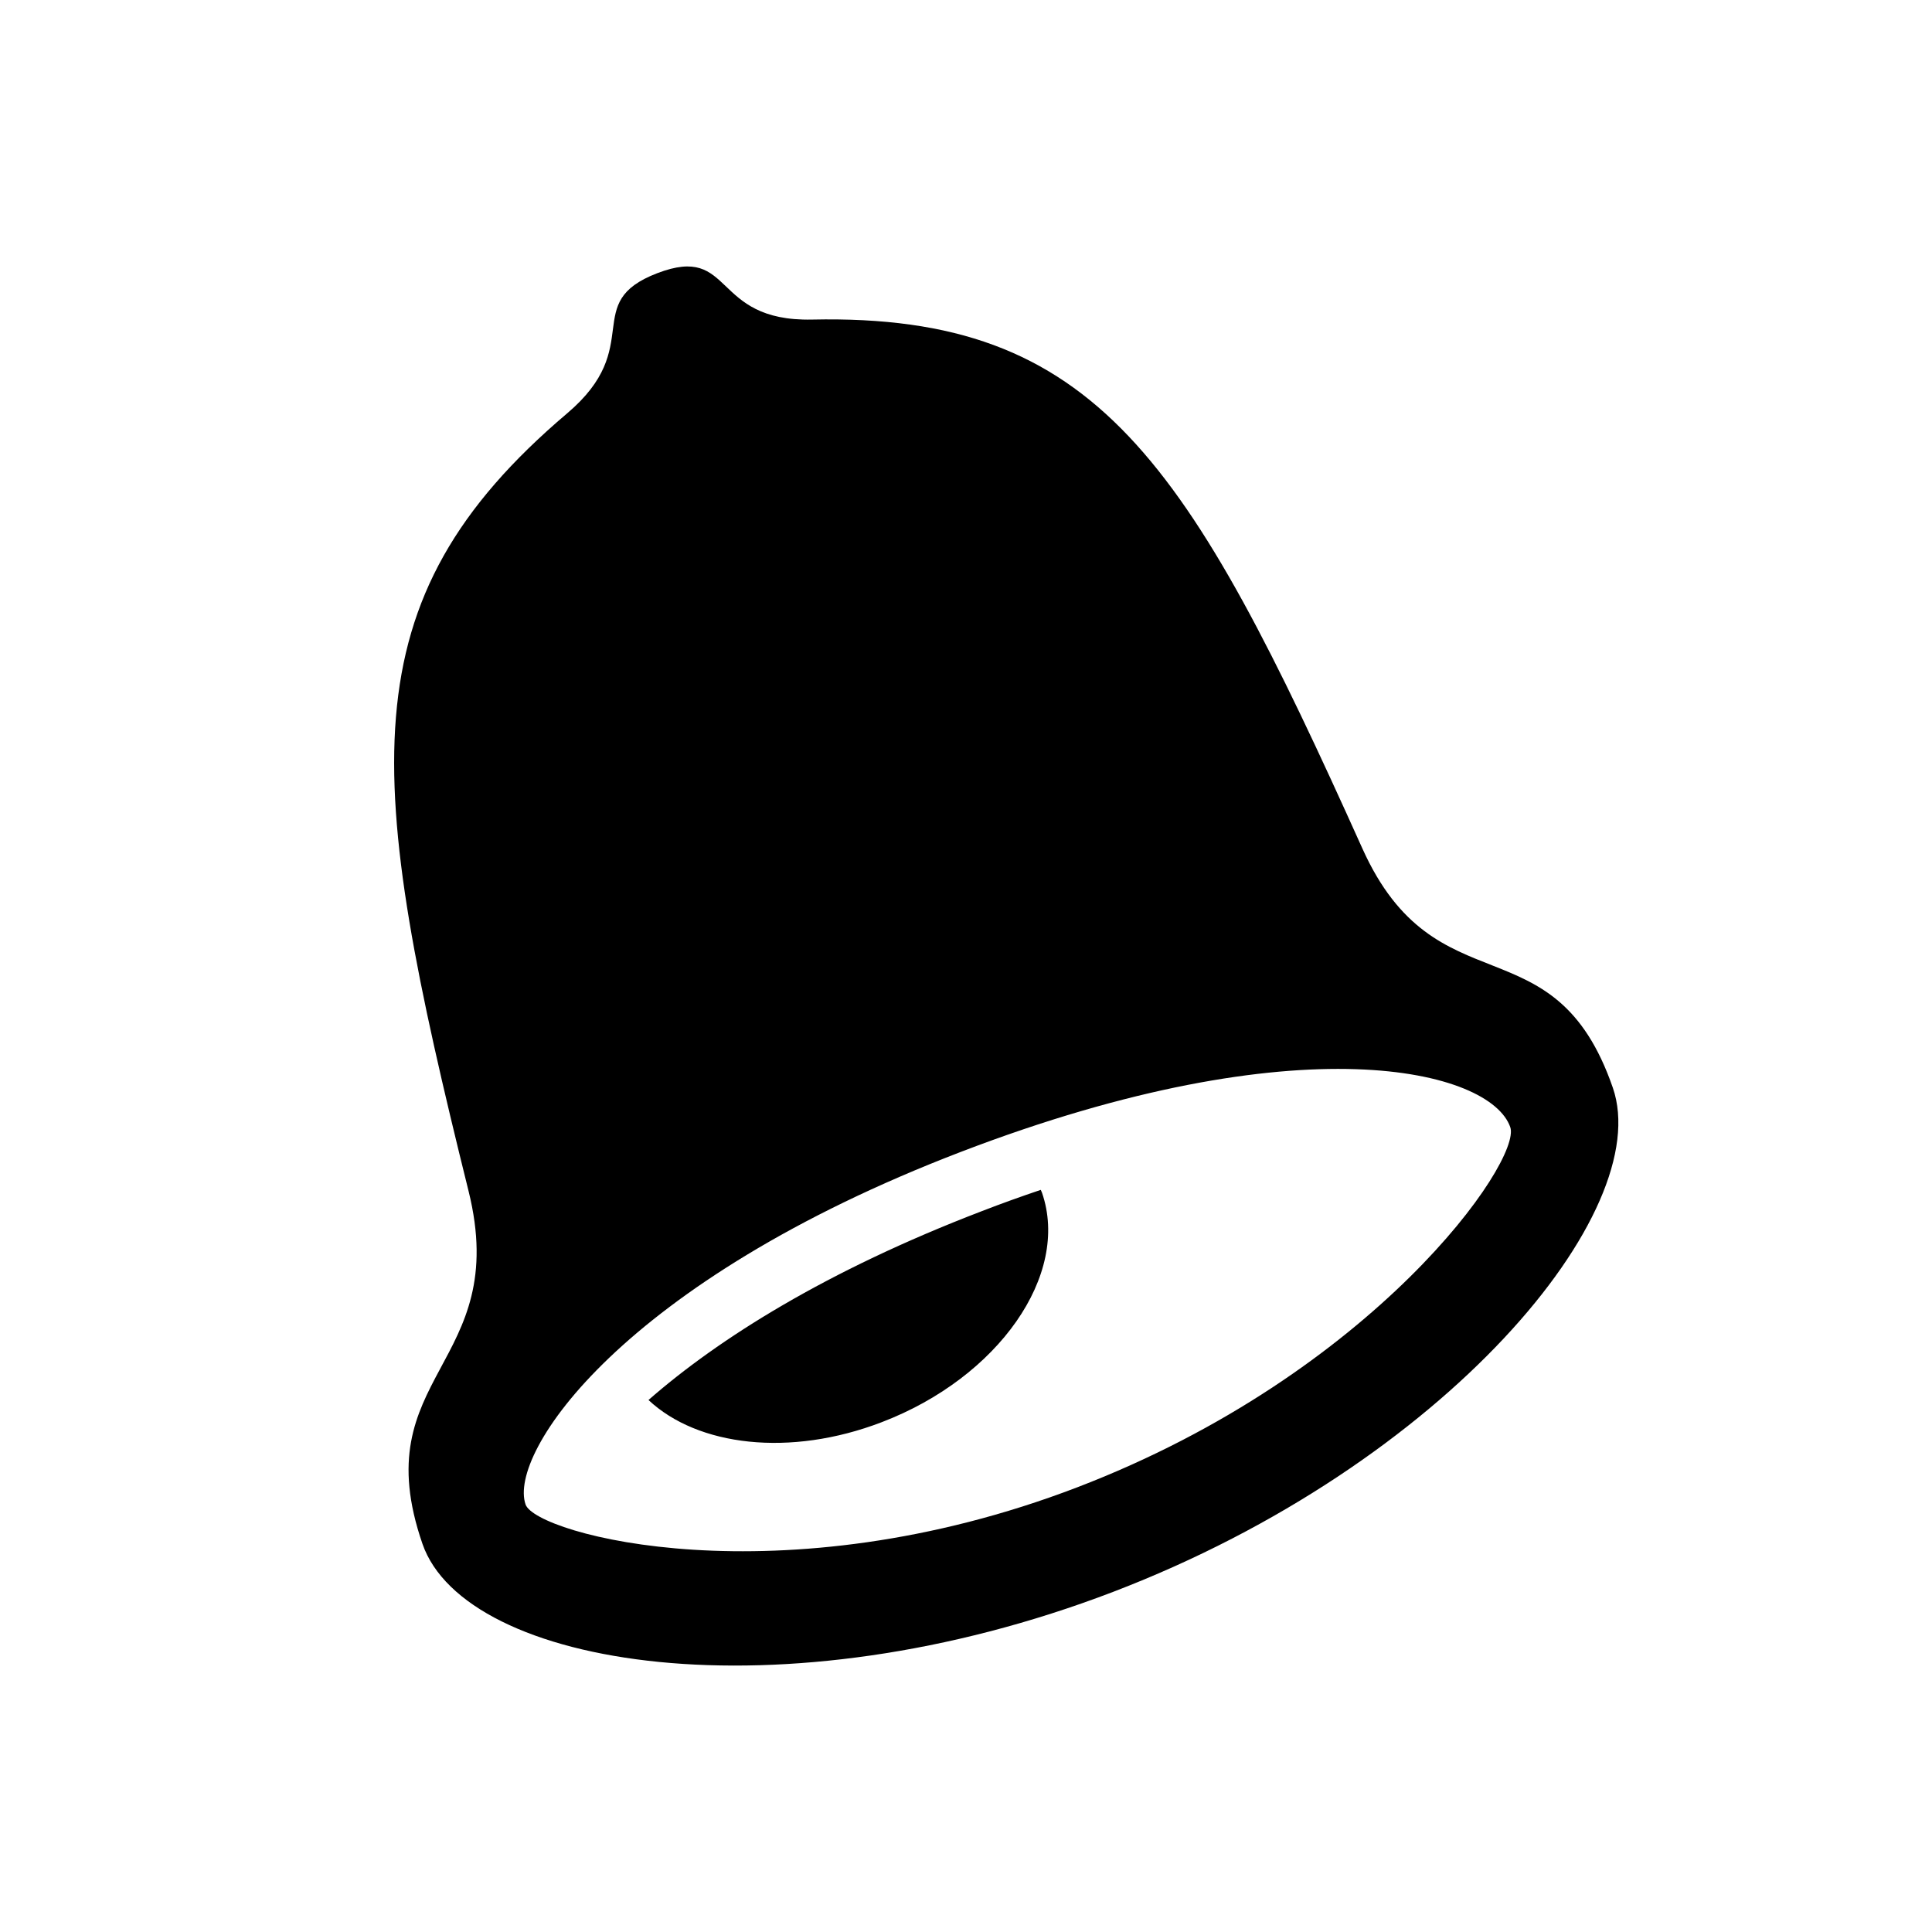
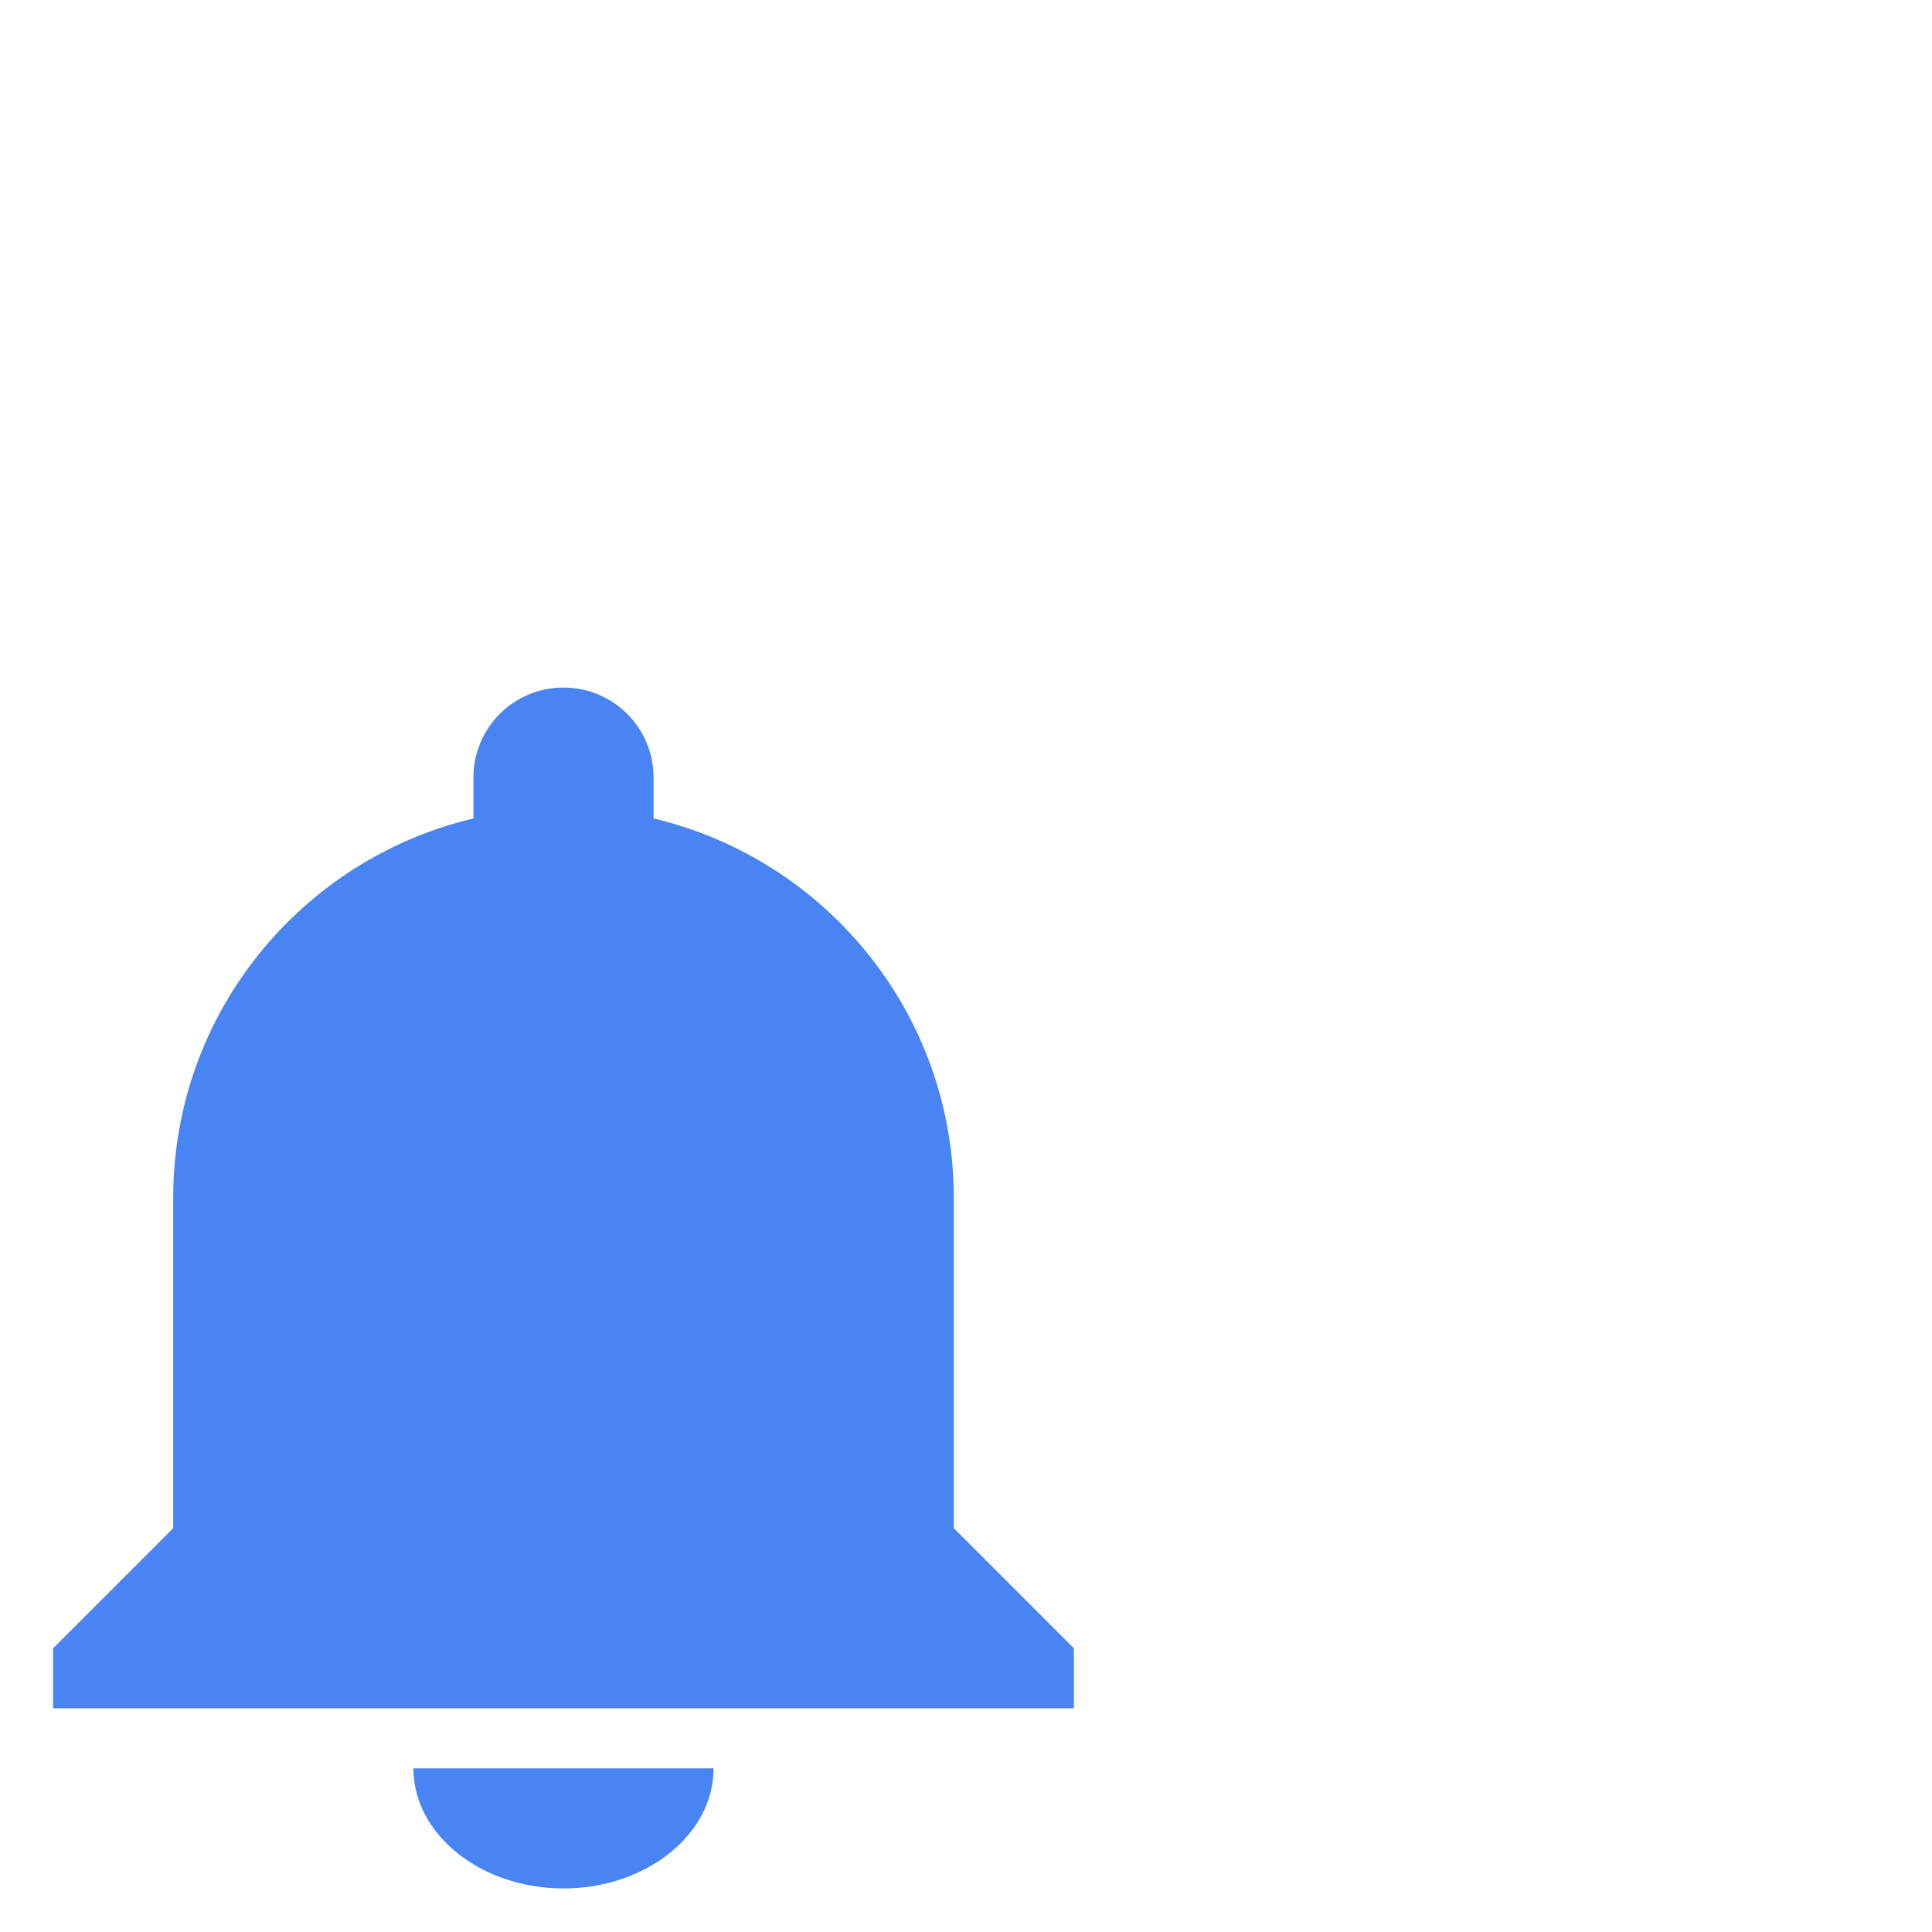
- <svg xmlns="http://www.w3.org/2000/svg" t="1508380541588" class="icon" style="" viewBox="0 0 1024 1024" version="1.1" p-id="2246" width="200" height="200">
+ <svg xmlns="http://www.w3.org/2000/svg" t="1508421170494" class="icon" style="" viewBox="0 0 1024 1024" version="1.1" p-id="1541" width="48" height="48">
  <defs>
    <style type="text/css" />
  </defs>
-   <path d="M722.098 449.738C629.601 244.192 581.487 166.114 430.369 169.38c-53.835 1.132-40.934-40.296-81.99-24.588-40.974 15.708-5.801 38.705-47.749 74.268C182.899 318.879 193.731 411.2 248.336 631.239c23.003 92.699-55.457 97.223-24.422 187.031 22.677 65.513 189.821 92.95 366.133 25.427 176.312-67.524 287.47-201.65 264.792-267.163-31.035-89.85-93.754-40.254-132.741-126.795zM570.939 788.32c-157.487 60.318-286.902 24.881-292.379 9.089-9.412-27.227 50.833-117.957 230.877-186.947 180.044-68.99 280.533-43.396 291.04-13.027 6.206 17.97-72.01 130.523-229.538 190.884z m-50.629-146.357c-82.314 31.542-139.516 67.607-176.596 100.071 26.086 24.463 74.93 30.41 123.572 11.77 61.948-23.667 100.043-78.163 84.992-121.643-0.203-0.545-0.447-0.963-0.65-1.508-10.182 3.435-20.608 7.162-31.319 11.31z" p-id="2247" />
+   <path d="M505.529 809.967L505.529 634.929c0-97.703-67.787-179.493-159.125-201.134L346.404 412.154c0-26.415-21.323-47.738-47.738-47.738s-47.738 21.323-47.738 47.738l0 21.641c-91.338 21.641-159.125 103.431-159.125 201.134l0 175.038L28.154 873.617l0 31.825 541.026 0 0-31.825L505.529 809.967zM298.667 1000.917c43.791 0 79.563-28.643 79.563-63.65L219.104 937.267C219.104 972.275 254.875 1000.917 298.667 1000.917z" fill="#4884F4" p-id="1542" />
</svg>
